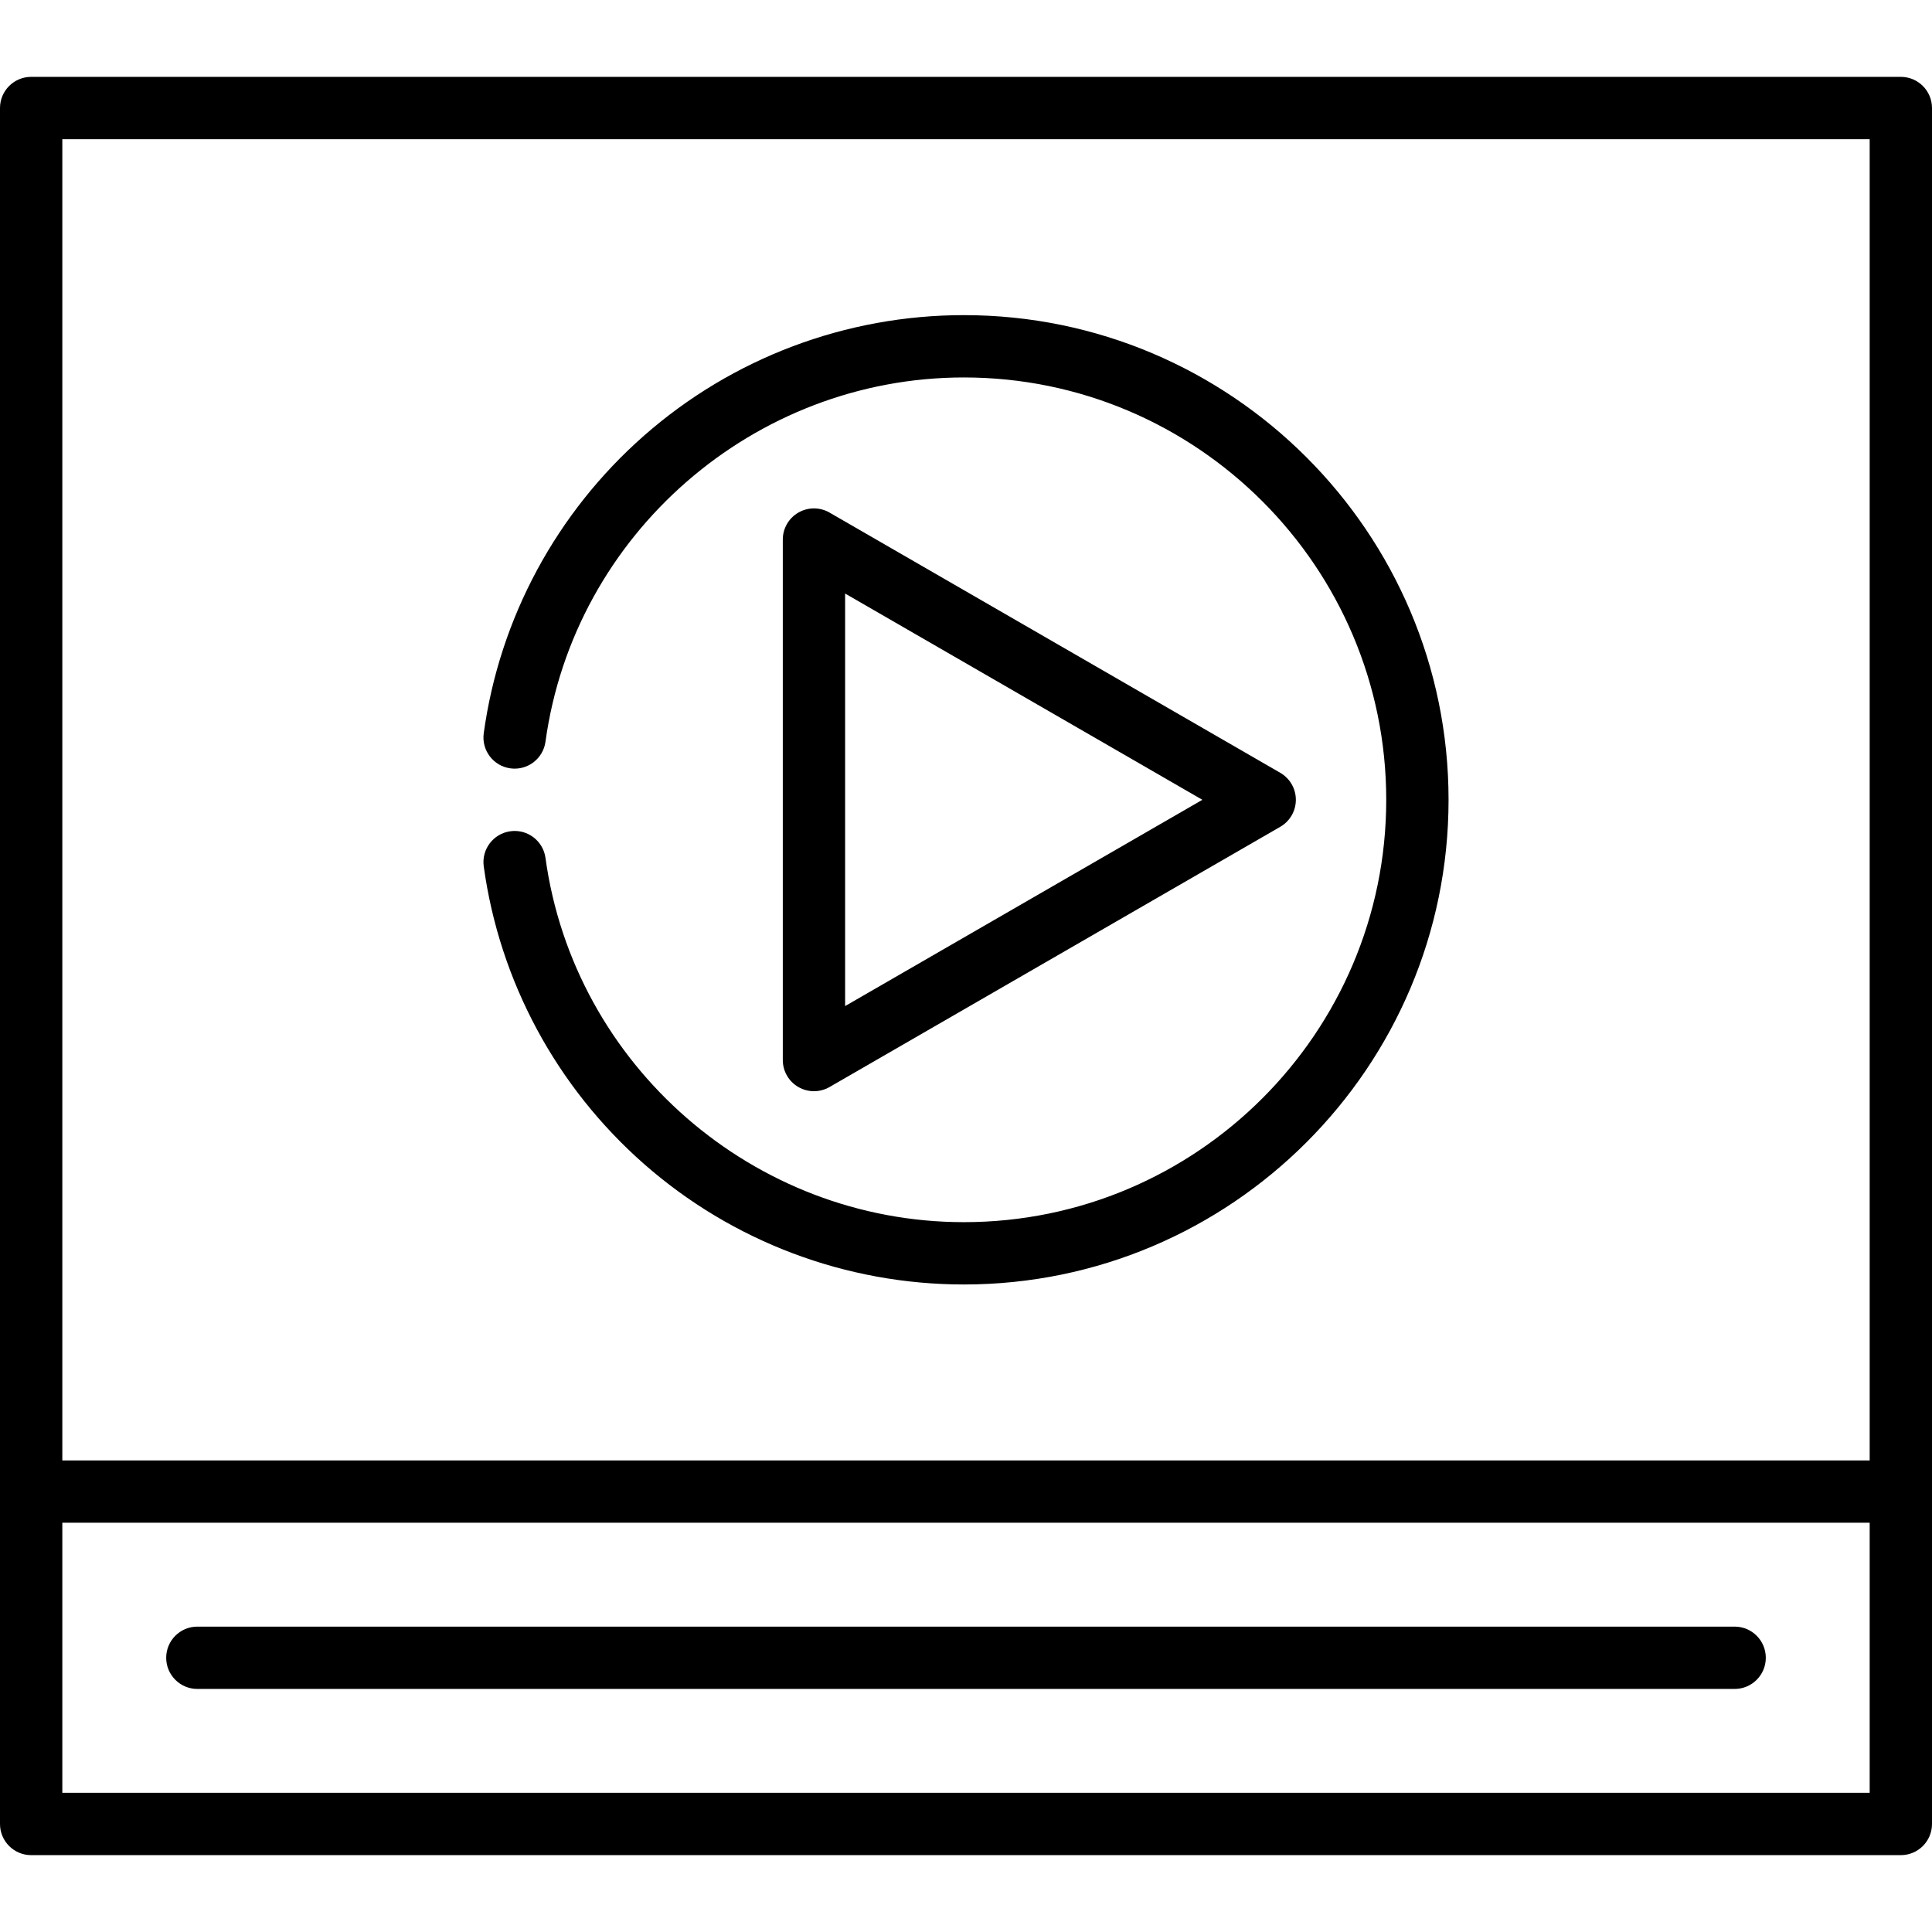
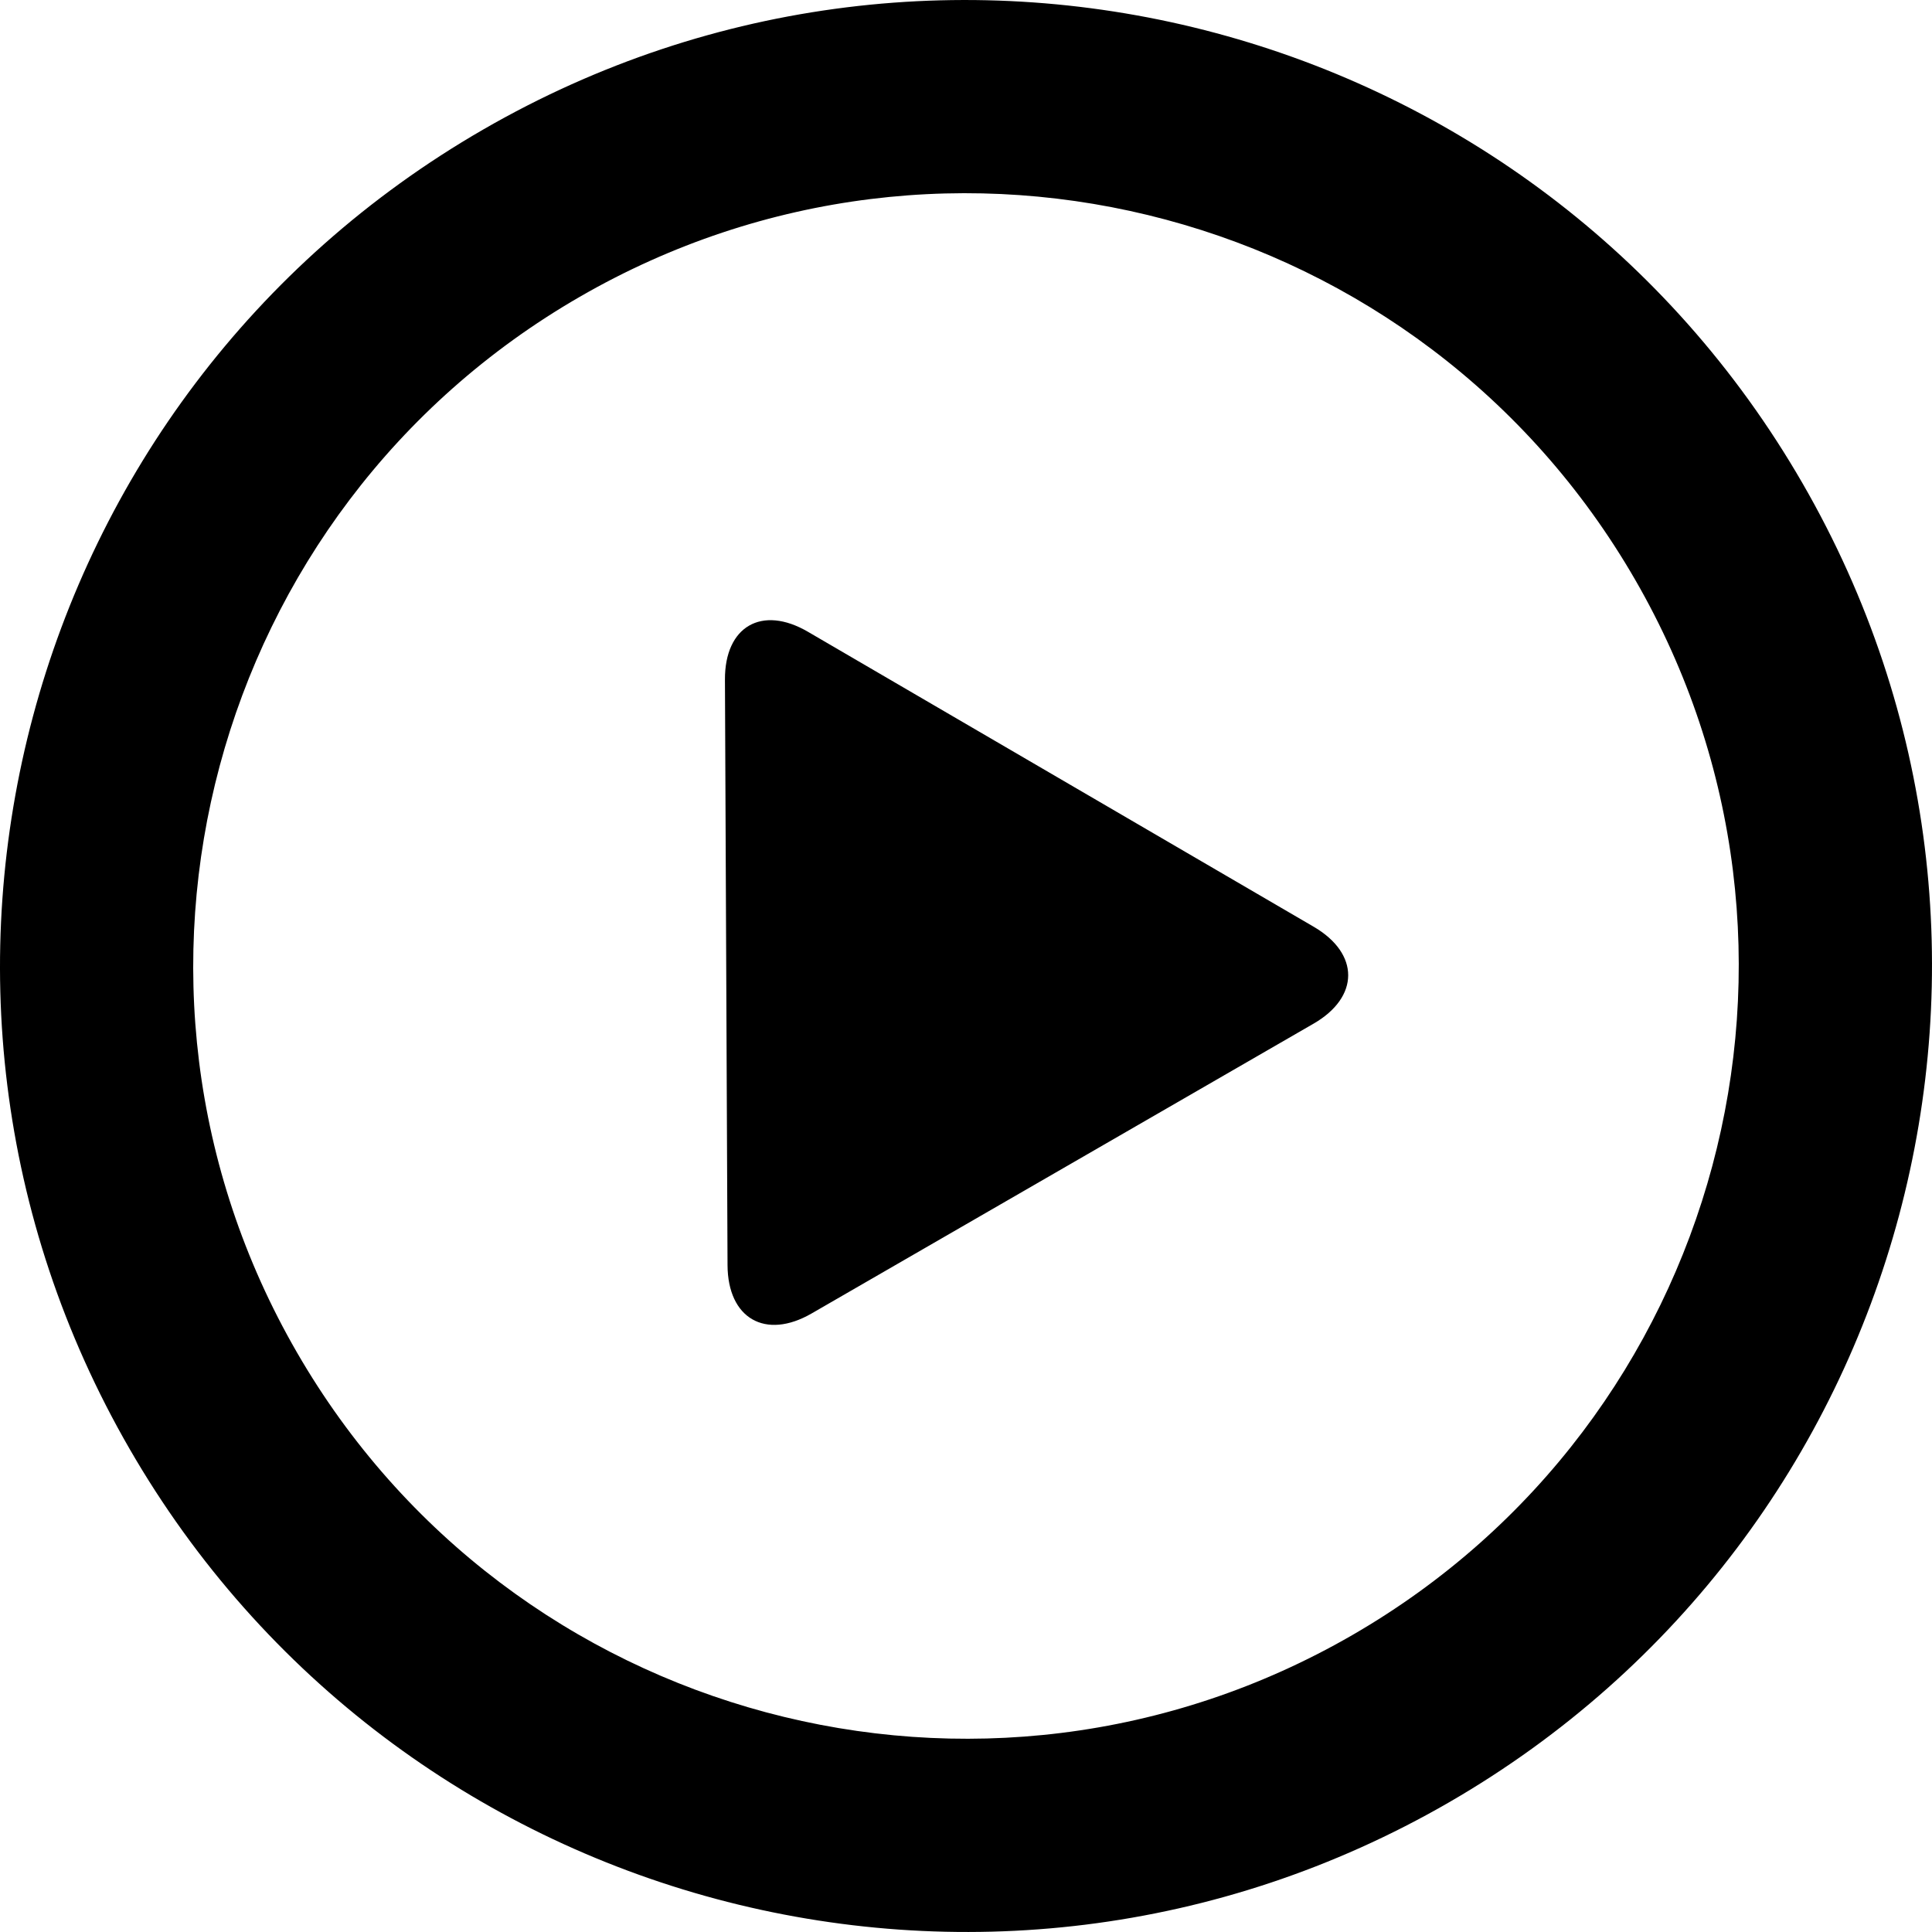
- <svg xmlns="http://www.w3.org/2000/svg" version="1.1" id="Capa_1" x="0px" y="0px" viewBox="0 0 465 465" style="enable-background:new 0 0 465 465;" xml:space="preserve" width="11px" height="11px">
+ <svg xmlns="http://www.w3.org/2000/svg" version="1.1" id="Capa_1" x="0px" y="0px" width="11px" height="11px" viewBox="0 0 314.068 314.068" style="enable-background:new 0 0 314.068 314.068;" xml:space="preserve">
  <g>
-     <path d="M195.905,262.635c1.295,0,2.59-0.335,3.75-1.005l108.486-62.635c2.32-1.34,3.75-3.815,3.75-6.495s-1.43-5.155-3.75-6.495   L199.655,123.37c-2.32-1.34-5.18-1.34-7.5,0s-3.75,3.815-3.75,6.495v125.27c0,2.68,1.43,5.155,3.75,6.495   C193.315,262.3,194.61,262.635,195.905,262.635z M203.405,142.855l85.986,49.645l-85.986,49.645V142.855z" />
-     <path d="M231.989,75.847c-28.358,0-55.694,10.298-76.973,28.998c-21.082,18.525-34.786,43.966-38.588,71.633   c-0.564,4.104,2.305,7.888,6.409,8.451c4.101,0.57,7.887-2.305,8.451-6.408c6.87-49.982,50.162-87.674,100.701-87.674   c56.052,0,101.654,45.602,101.654,101.653s-45.602,101.653-101.654,101.653c-50.54,0-93.832-37.692-100.701-87.676   c-0.564-4.104-4.344-6.979-8.451-6.408c-4.104,0.563-6.973,4.348-6.409,8.451c3.803,27.668,17.506,53.108,38.588,71.635   c21.279,18.699,48.615,28.998,76.973,28.998c64.323,0,116.654-52.33,116.654-116.653S296.312,75.847,231.989,75.847z" />
-     <path d="M417.5,391.5h-370c-4.142,0-7.5,3.357-7.5,7.5s3.358,7.5,7.5,7.5h370c4.143,0,7.5-3.357,7.5-7.5S421.643,391.5,417.5,391.5   z" />
-     <path d="M457.5,18.5H7.5C3.358,18.5,0,21.857,0,26v333v80c0,4.143,3.358,7.5,7.5,7.5h450c4.143,0,7.5-3.357,7.5-7.5v-80V26   C465,21.857,461.643,18.5,457.5,18.5z M15,33.5h435v318H15V33.5z M15,431.5v-65h435v65H15z" />
+     <g id="_x33_56._Play">
+       <g>
+         <path d="M293.002,78.53C249.646,3.435,153.618-22.296,78.529,21.068C3.434,64.418-22.298,160.442,21.066,235.534     c43.35,75.095,139.375,100.83,214.465,57.47C310.627,249.639,336.371,153.62,293.002,78.53z M219.834,265.801     c-60.067,34.692-136.894,14.106-171.576-45.973C13.568,159.761,34.161,82.935,94.23,48.26     c60.071-34.69,136.894-14.106,171.578,45.971C300.493,154.307,279.906,231.117,219.834,265.801z M213.555,150.652l-82.214-47.949     c-7.492-4.374-13.535-0.877-13.493,7.789l0.421,95.174c0.038,8.664,6.155,12.191,13.669,7.851l81.585-47.103     C221.029,162.082,221.045,155.026,213.555,150.652z" />
+       </g>
+     </g>
  </g>
</svg>
